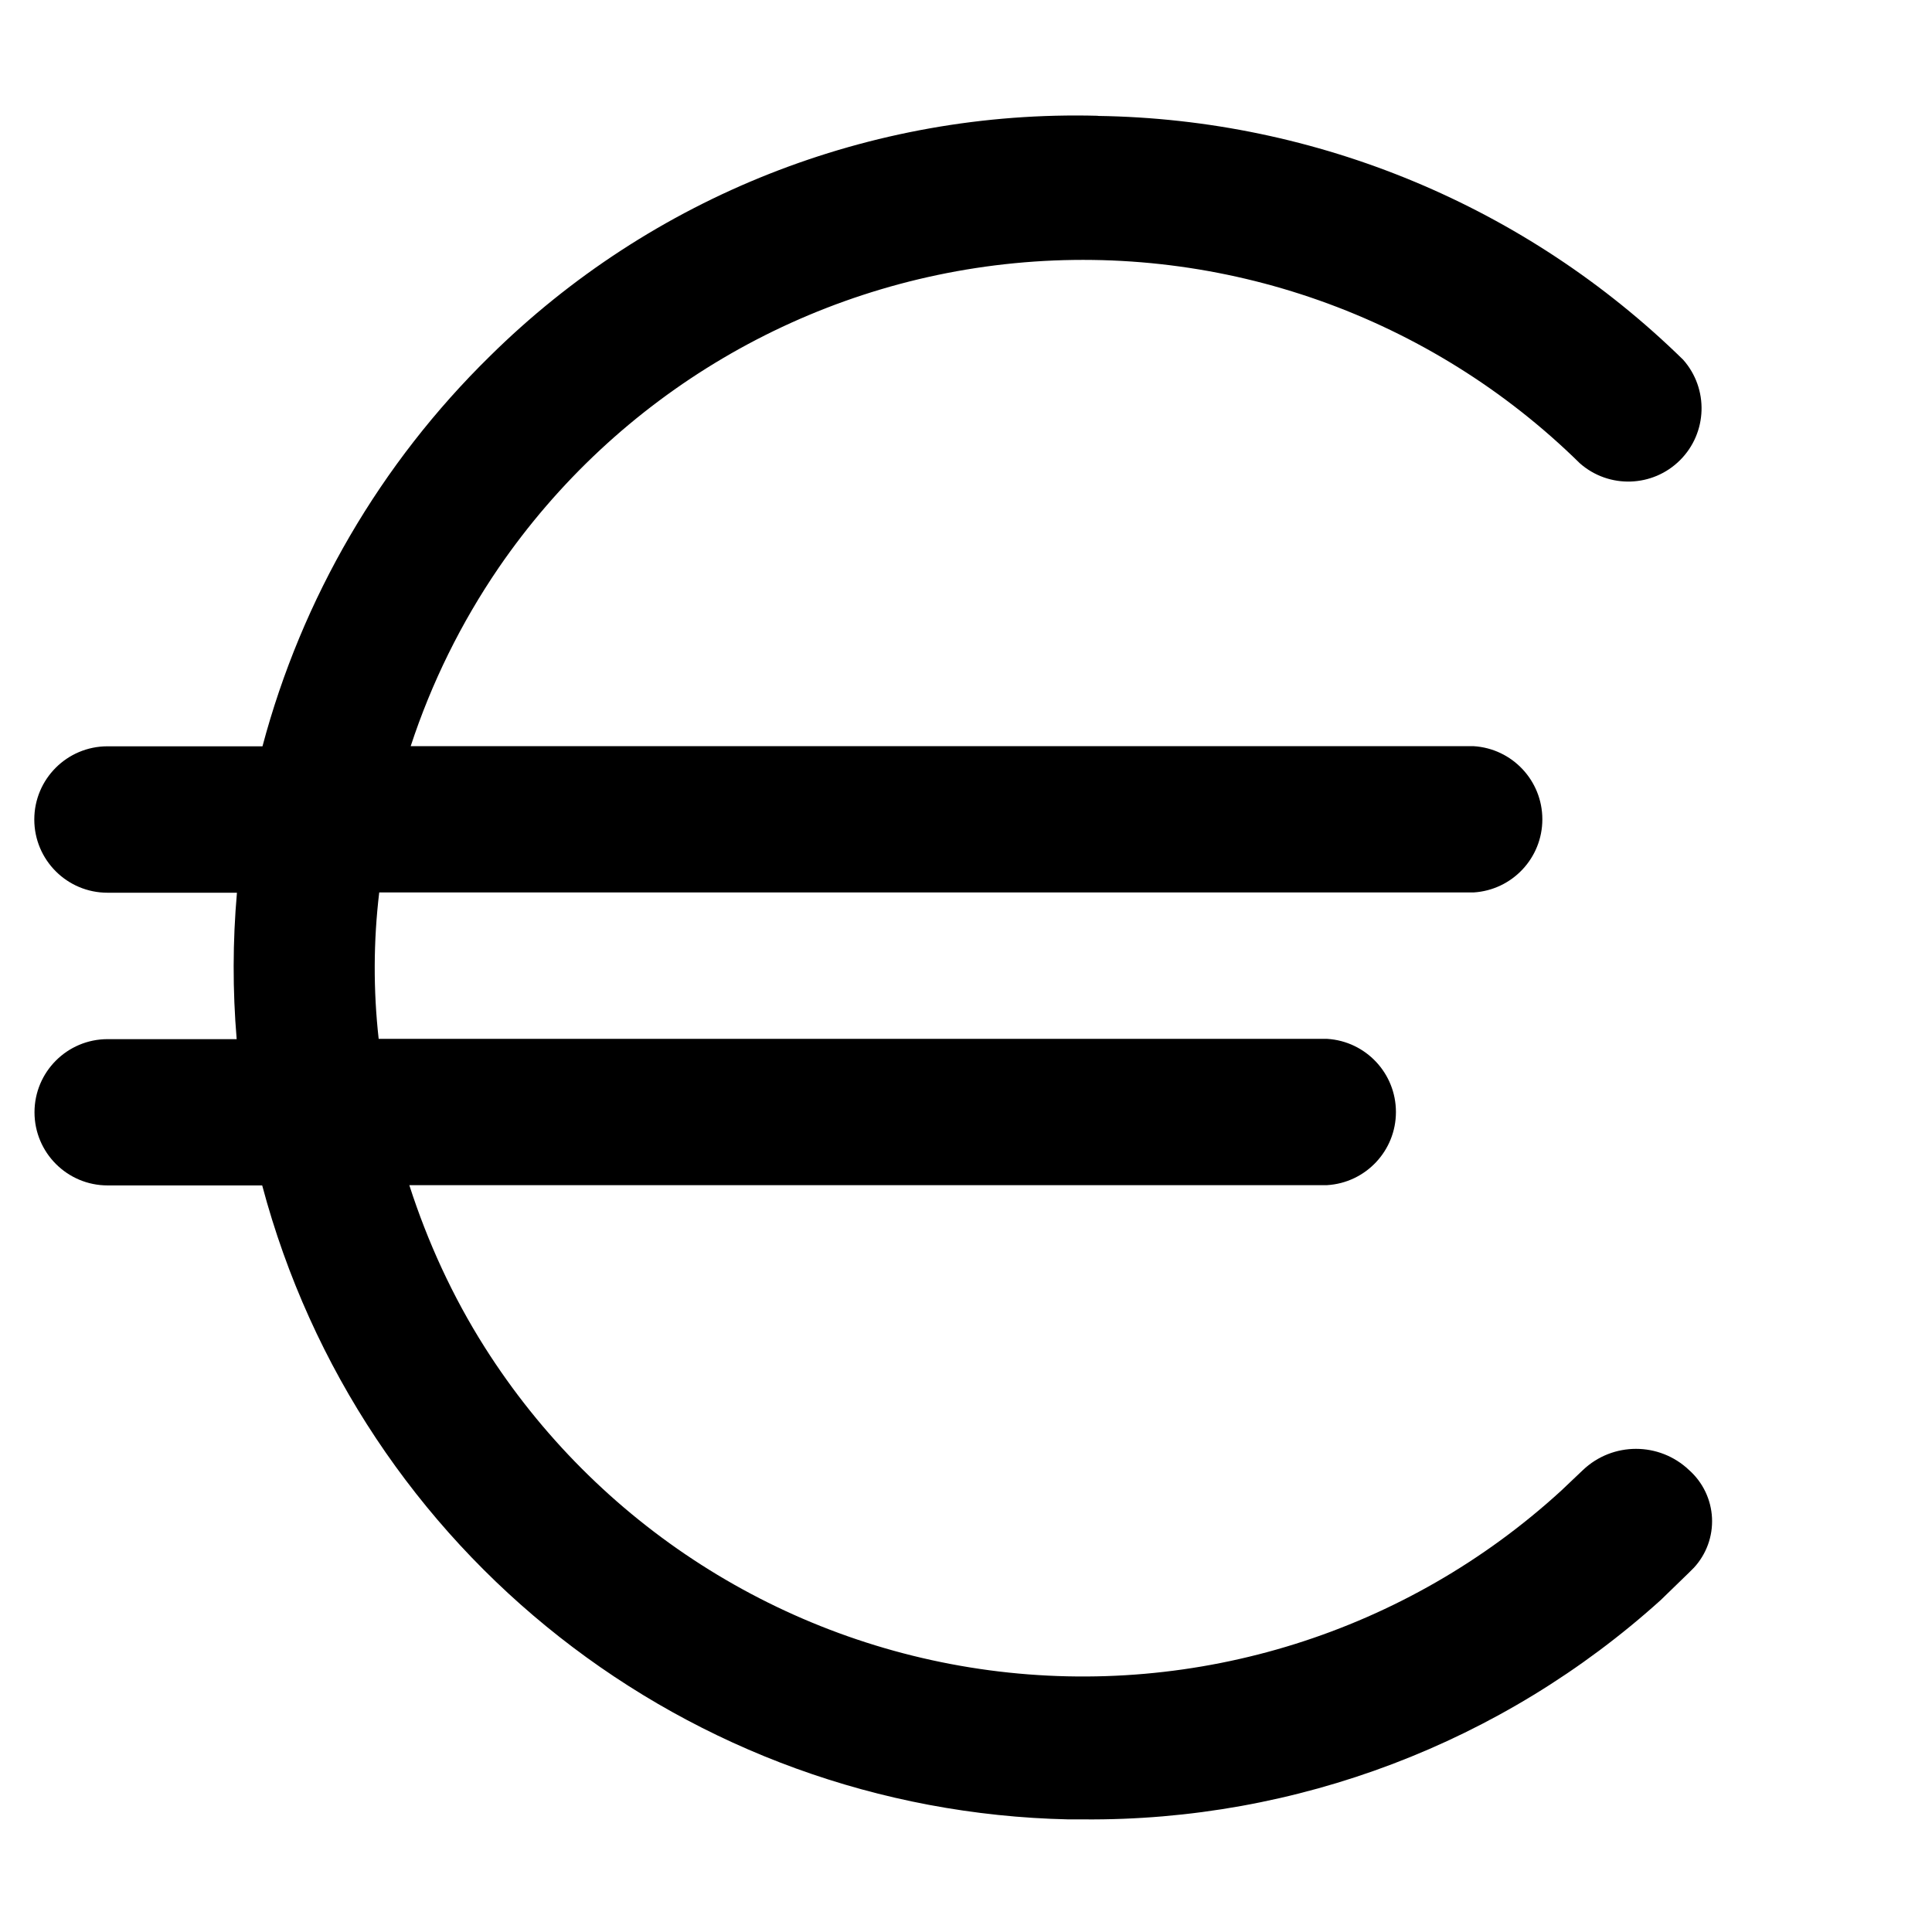
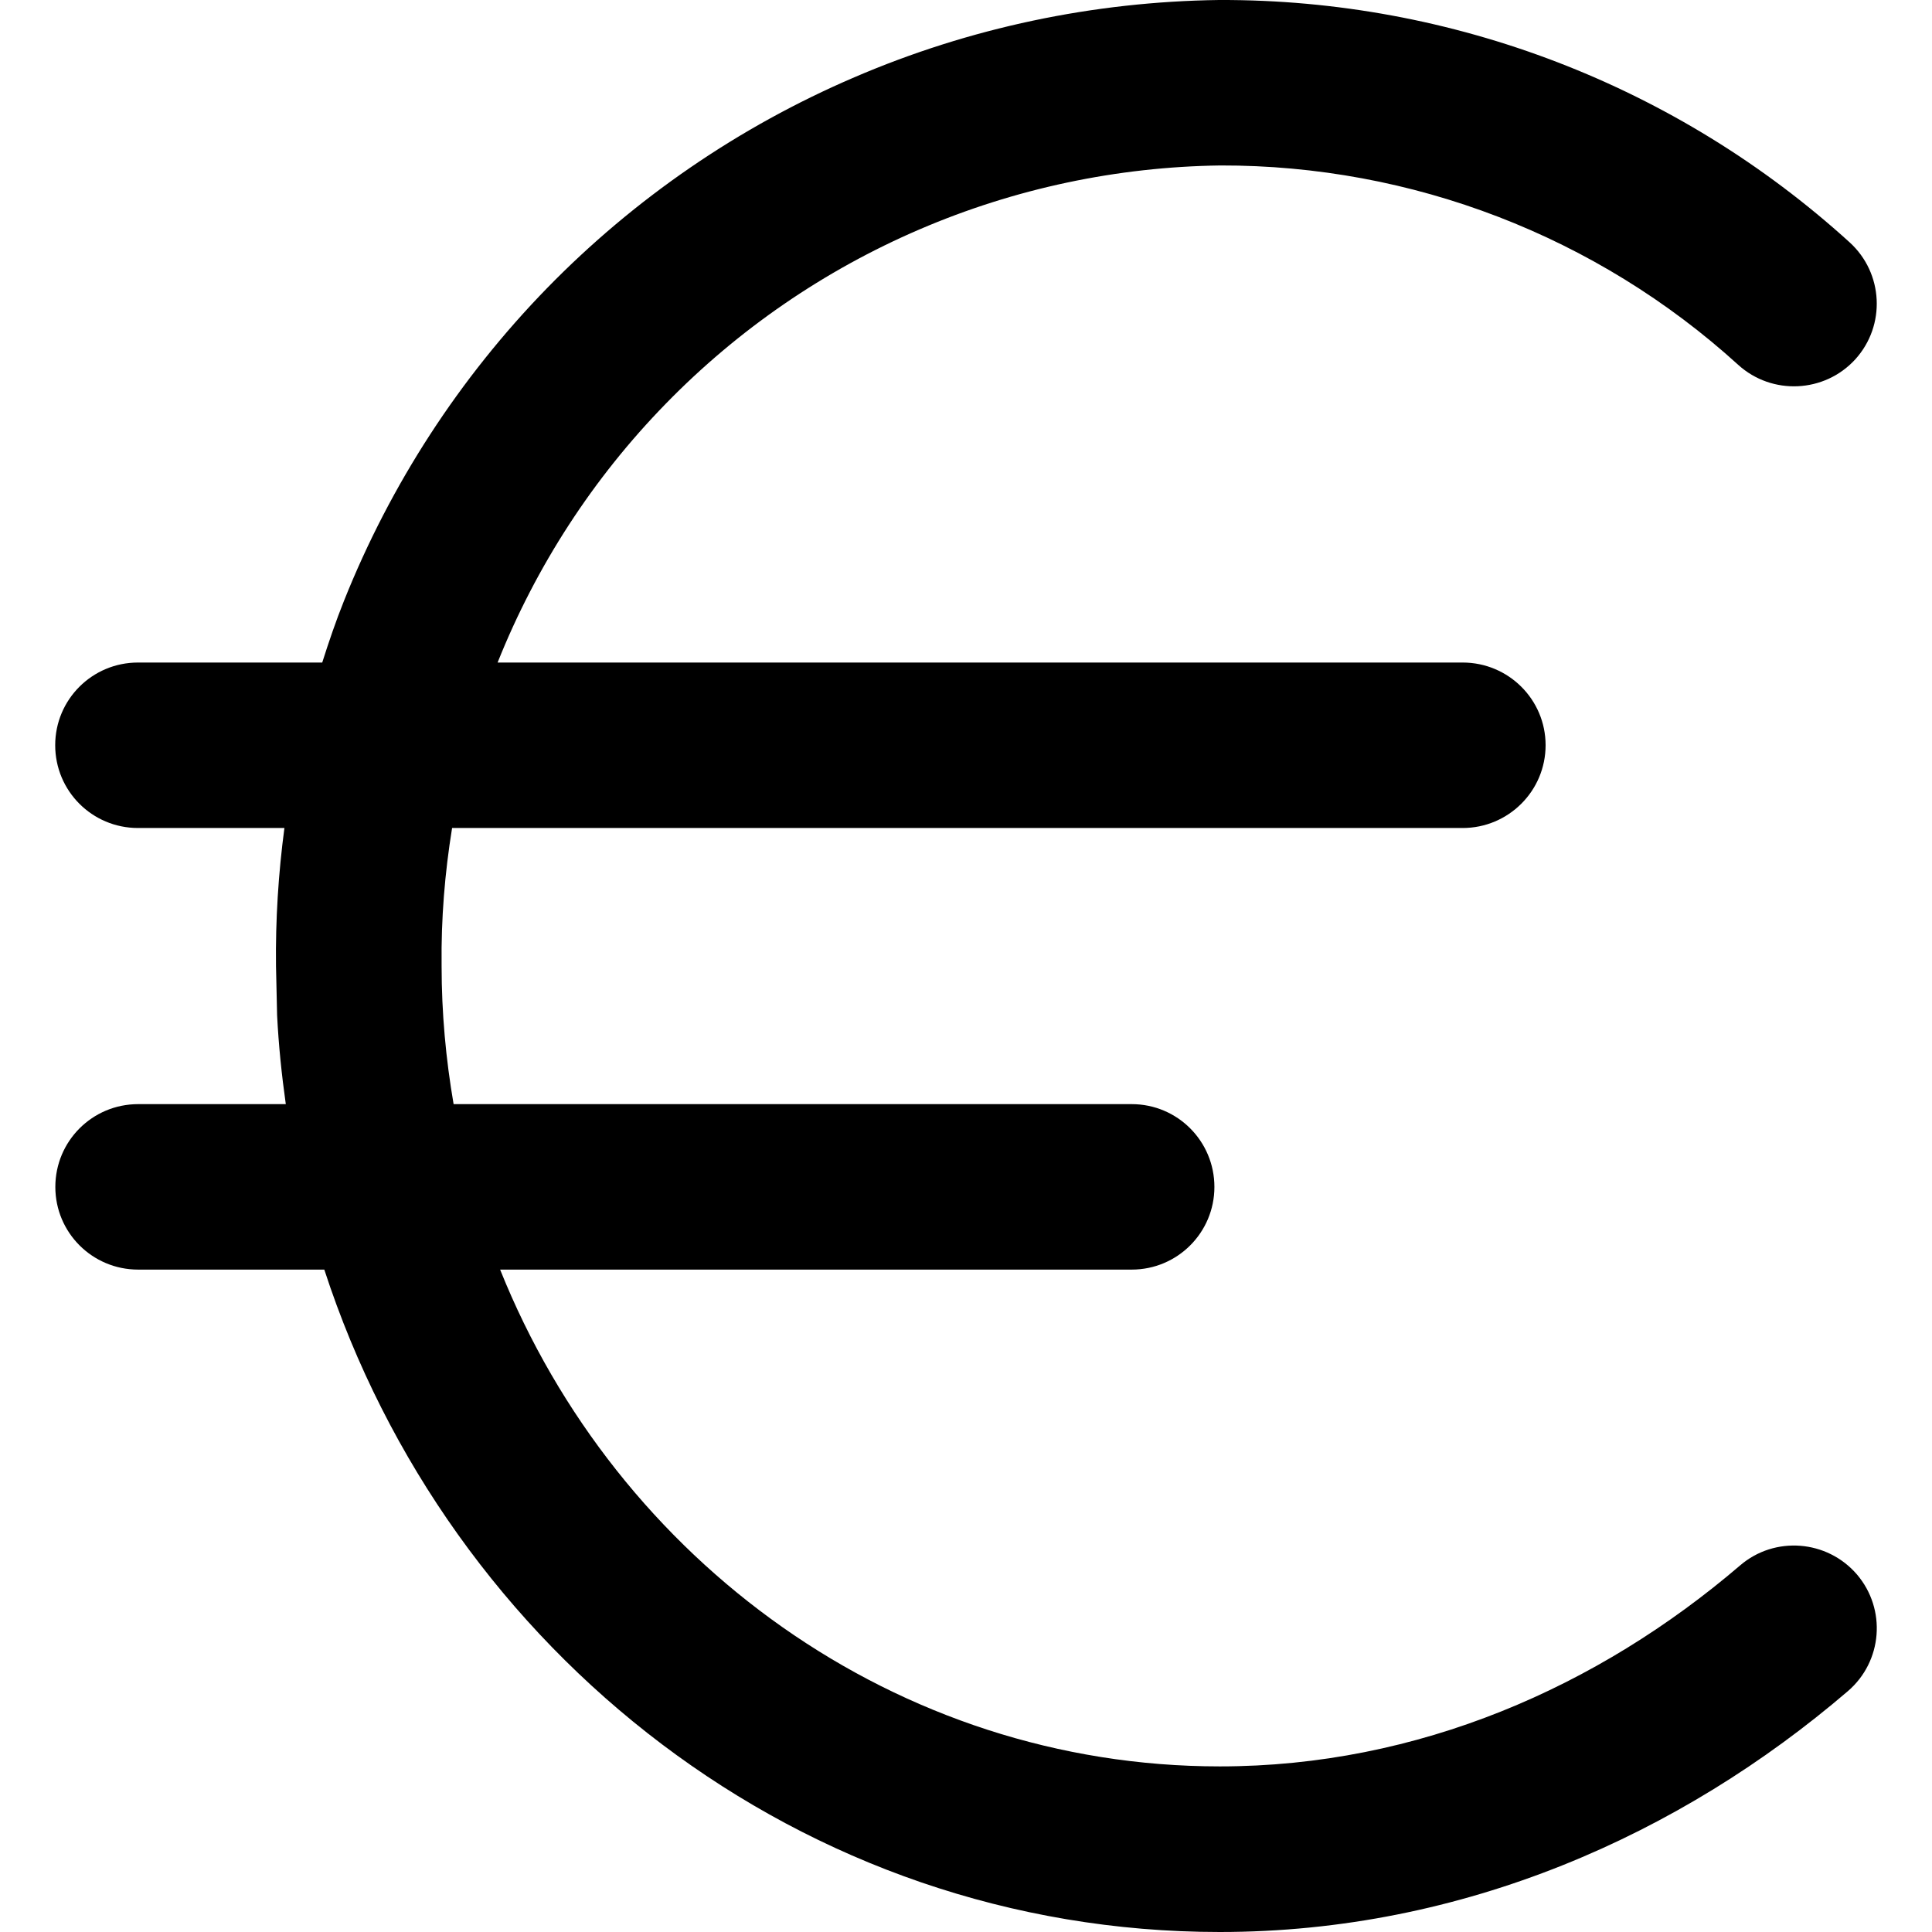
<svg width="14" height="14" fill="currentColor">
-   <path d="M7.955.84a6.188 6.188 0 0 1 4.242 1.767.531.531 0 0 1-.749.75 5.134 5.134 0 0 0-7.835.758 5.13 5.13 0 0 0-.637 1.292h7.702a.531.531 0 0 1 0 1.06h-7.93a4.615 4.615 0 0 0-.004 1.061h6.873a.531.531 0 0 1 0 1.06H2.966c.132.41.313.806.546 1.174a5.132 5.132 0 0 0 7.801 1.04l.157-.149a.558.558 0 0 1 .77 0 .496.496 0 0 1 .035.707l-.035.035-.205.199a6.166 6.166 0 0 1-4.185 1.59h-.107A6.186 6.186 0 0 1 1.9 8.59H.78a.53.53 0 0 1 0-1.06h.935a6.186 6.186 0 0 1 .002-1.061H.779a.53.53 0 0 1 0-1.061h1.123A6.186 6.186 0 0 1 3.551 2.58 6.038 6.038 0 0 1 7.955.839Z" />
+   <path d="m8.838 0c1.687-.005 3.316.621 4.565 1.756.245.223.264.602.041.848-.223.244-.603.262-.848.04-1.026-.933-2.365-1.448-3.752-1.445-.75.01-1.491.167-2.18.463-.69.296-1.316.726-1.84 1.264-.525.538-.938 1.174-1.217 1.872l-.001.003h6.993c.332 0 .601.268.601.599 0 .332-.27.6-.601.6h-7.323c-.053.327-.08.659-.076.992v.008c0 .341.031.676.087 1.001h4.914c.331 0 .599.268.599.6 0 .331-.268.599-.599.599h-4.577c.847 2.112 2.874 3.6 5.215 3.6 1.436 0 2.741-.575 3.77-1.456.251-.216.631-.186.847.065.215.252.186.63-.066.846-1.211 1.038-2.786 1.745-4.551 1.745-3.028 0-5.586-2.026-6.489-4.8h-1.349c-.332 0-.6-.268-.6-.599 0-.332.268-.6.6-.6h1.07c-.03-.212-.052-.426-.063-.644l-.008-.357c-.004-.335.017-.669.061-1h-1.061c-.332 0-.6-.268-.6-.6 0-.331.268-.599.6-.599h1.335c.048-.151.099-.301.158-.448.337-.844.837-1.614 1.471-2.265.635-.651 1.392-1.17 2.227-1.528.835-.359 1.733-.548 2.642-.56h.005z" />
</svg>
